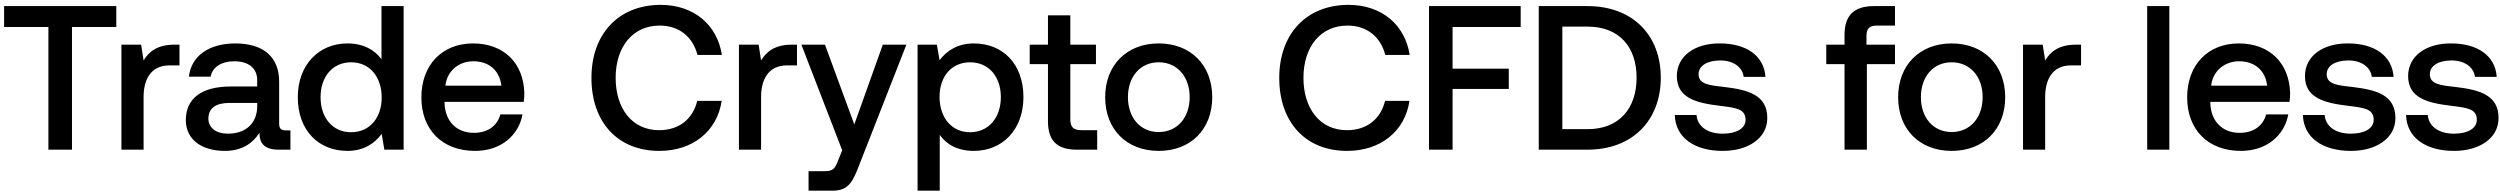
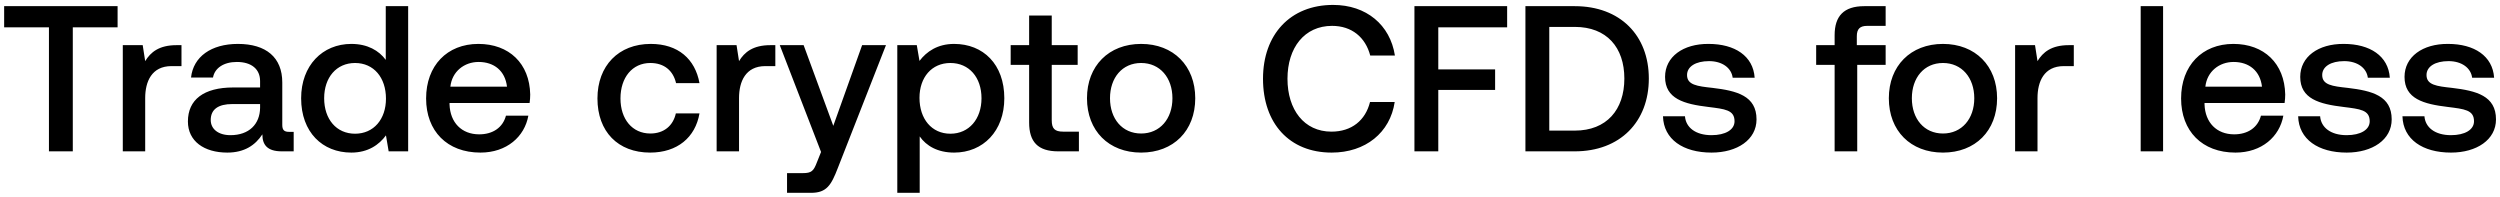
- <svg xmlns="http://www.w3.org/2000/svg" width="451" height="35" viewBox="0 0 451 35" fill="none">
-   <path d="M.74 4.874h7.992V27h4.255V4.874h7.992V1.1H.74v3.774zm30.75 3.182c-3.109 0-4.626 1.258-5.588 2.849l-.444-2.849h-3.552V27h3.996v-9.509c0-2.923 1.147-5.698 4.7-5.698h1.775V8.056h-.888zm20.09 15.466c-.814 0-1.221-.259-1.221-1.221v-7.585c0-4.477-2.886-6.882-7.918-6.882-4.773 0-7.955 2.294-8.362 5.994H38c.296-1.665 1.887-2.775 4.255-2.775 2.627 0 4.144 1.295 4.144 3.404v1.147h-4.773c-5.291 0-8.103 2.183-8.103 6.068 0 3.515 2.886 5.55 7.03 5.55 3.07 0 4.995-1.332 6.253-3.256 0 1.887.888 3.034 3.478 3.034h2.109v-3.478h-.814zM46.4 19.23c-.037 2.923-1.961 4.884-5.291 4.884-2.183 0-3.515-1.11-3.515-2.701 0-1.924 1.369-2.849 3.848-2.849H46.4v.666zm22.419-8.547c-1.221-1.665-3.256-2.849-6.142-2.849-5.143 0-8.954 3.848-8.954 9.694 0 6.068 3.81 9.694 8.954 9.694 2.997 0 4.958-1.406 6.179-3.071l.48 2.849h3.479V1.1h-3.996v9.583zm-5.476 13.172c-3.33 0-5.513-2.59-5.513-6.327 0-3.7 2.183-6.29 5.513-6.29s5.513 2.59 5.513 6.364c0 3.663-2.183 6.253-5.513 6.253zm22.368 3.367c4.699 0 7.88-2.849 8.547-6.586h-3.996c-.555 2.109-2.331 3.33-4.773 3.33-3.145 0-5.18-2.109-5.291-5.328v-.259H94.48c.074-.518.11-1.036.11-1.517-.11-5.55-3.773-9.028-9.25-9.028-5.586 0-9.323 3.885-9.323 9.731 0 5.809 3.737 9.657 9.694 9.657zm-5.365-11.766c.296-2.701 2.479-4.403 5.032-4.403 2.775 0 4.736 1.591 5.069 4.403H80.346zm38.597 11.766c6.031 0 10.434-3.552 11.248-9.028h-4.403c-.814 3.293-3.293 5.291-6.882 5.291-4.884 0-7.844-3.922-7.844-9.435 0-5.55 3.034-9.435 7.955-9.435 3.515 0 5.957 2.035 6.808 5.291h4.403c-.851-5.476-5.106-9.028-11.026-9.028-7.659 0-12.506 5.291-12.506 13.172 0 7.955 4.699 13.172 12.247 13.172zm23.944-19.166c-3.108 0-4.625 1.258-5.587 2.849l-.444-2.849h-3.552V27h3.996v-9.509c0-2.923 1.147-5.698 4.699-5.698h1.776V8.056h-.888zm9.045 19.055l-.74 1.85c-.592 1.554-.962 1.924-2.516 1.924h-2.812V34.4h4.292c2.775 0 3.589-1.369 4.773-4.44l8.584-21.904h-4.255l-5.143 14.393-5.291-14.393h-4.255l7.363 19.055zm23.74-19.277c-2.96 0-4.921 1.369-6.179 3.034l-.481-2.812h-3.478V34.4h3.996V24.336c1.184 1.702 3.219 2.886 6.142 2.886 5.18 0 8.954-3.848 8.954-9.694 0-6.068-3.774-9.694-8.954-9.694zm-.666 16.021c-3.33 0-5.513-2.627-5.513-6.401 0-3.663 2.183-6.216 5.513-6.216s5.55 2.553 5.55 6.29c0 3.7-2.22 6.327-5.55 6.327zm14.047-1.998c0 3.441 1.554 5.143 5.18 5.143h3.7v-3.515h-2.812c-1.517 0-2.035-.555-2.035-2.035v-9.879h4.625V8.056h-4.625V2.765h-4.033v5.291h-3.293v3.515h3.293v10.286zm19.978 5.365c5.772 0 9.657-3.885 9.657-9.694 0-5.772-3.885-9.694-9.657-9.694s-9.657 3.922-9.657 9.694c0 5.809 3.885 9.694 9.657 9.694zm0-3.404c-3.367 0-5.55-2.627-5.55-6.29 0-3.663 2.183-6.29 5.55-6.29s5.587 2.627 5.587 6.29c0 3.663-2.22 6.29-5.587 6.29zm33.992 3.404c6.031 0 10.434-3.552 11.248-9.028h-4.403c-.814 3.293-3.293 5.291-6.882 5.291-4.884 0-7.844-3.922-7.844-9.435 0-5.55 3.034-9.435 7.955-9.435 3.515 0 5.957 2.035 6.808 5.291h4.403c-.851-5.476-5.106-9.028-11.026-9.028-7.659 0-12.506 5.291-12.506 13.172 0 7.955 4.699 13.172 12.247 13.172zM257.791 27h4.255V16.048h10.138v-3.663h-10.138V4.874h12.284V1.1h-16.539V27zm28.607 0c8.103 0 13.209-5.291 13.209-12.987S294.501 1.1 286.398 1.1h-8.806V27h8.806zm-4.551-22.2h4.551c5.698 0 8.843 3.663 8.843 9.213 0 5.55-3.145 9.287-8.843 9.287h-4.551V4.8zm20.286 15.947c.111 4.107 3.589 6.475 8.658 6.475 4.588 0 8.029-2.294 8.029-5.92 0-4.218-3.515-5.106-7.844-5.624-2.738-.296-4.551-.518-4.551-2.294 0-1.517 1.554-2.479 3.922-2.479 2.368 0 3.996 1.221 4.218 2.96h3.922c-.259-3.885-3.552-6.031-8.214-6.031-4.551-.037-7.77 2.294-7.77 5.883 0 3.922 3.404 4.847 7.733 5.365 2.923.37 4.662.518 4.662 2.553 0 1.517-1.628 2.479-4.107 2.479-2.886 0-4.588-1.406-4.736-3.367h-3.922zm27.327-9.176h3.293V27h4.033V11.571h5.069V8.056h-5.143V6.465c0-1.295.555-1.85 1.85-1.85h3.293V1.1h-3.811c-3.663 0-5.291 1.776-5.291 5.18v1.776h-3.293v3.515zm22.621 15.651c5.772 0 9.657-3.885 9.657-9.694 0-5.772-3.885-9.694-9.657-9.694s-9.657 3.922-9.657 9.694c0 5.809 3.885 9.694 9.657 9.694zm0-3.404c-3.367 0-5.55-2.627-5.55-6.29 0-3.663 2.183-6.29 5.55-6.29s5.587 2.627 5.587 6.29c0 3.663-2.22 6.29-5.587 6.29zm22.453-15.762c-3.108 0-4.625 1.258-5.587 2.849l-.444-2.849h-3.552V27h3.996v-9.509c0-2.923 1.147-5.698 4.699-5.698h1.776V8.056h-.888zM387.354 27h3.996V1.1h-3.996V27zm16.904.222c4.699 0 7.881-2.849 8.547-6.586h-3.996c-.555 2.109-2.331 3.33-4.773 3.33-3.145 0-5.18-2.109-5.291-5.328v-.259h14.282c.074-.518.111-1.036.111-1.517-.111-5.55-3.774-9.028-9.25-9.028-5.587 0-9.324 3.885-9.324 9.731 0 5.809 3.737 9.657 9.694 9.657zm-5.365-11.766c.296-2.701 2.479-4.403 5.032-4.403 2.775 0 4.736 1.591 5.069 4.403h-10.101zm16.553 5.291c.111 4.107 3.589 6.475 8.658 6.475 4.588 0 8.029-2.294 8.029-5.92 0-4.218-3.515-5.106-7.844-5.624-2.738-.296-4.551-.518-4.551-2.294 0-1.517 1.554-2.479 3.922-2.479 2.368 0 3.996 1.221 4.218 2.96h3.922c-.259-3.885-3.552-6.031-8.214-6.031-4.551-.037-7.77 2.294-7.77 5.883 0 3.922 3.404 4.847 7.733 5.365 2.923.37 4.662.518 4.662 2.553 0 1.517-1.628 2.479-4.107 2.479-2.886 0-4.588-1.406-4.736-3.367h-3.922zm18.608 0c.111 4.107 3.589 6.475 8.658 6.475 4.588 0 8.029-2.294 8.029-5.92 0-4.218-3.515-5.106-7.844-5.624-2.738-.296-4.551-.518-4.551-2.294 0-1.517 1.554-2.479 3.922-2.479 2.368 0 3.996 1.221 4.218 2.96h3.922c-.259-3.885-3.552-6.031-8.214-6.031-4.551-.037-7.77 2.294-7.77 5.883 0 3.922 3.404 4.847 7.733 5.365 2.923.37 4.662.518 4.662 2.553 0 1.517-1.628 2.479-4.107 2.479-2.886 0-4.588-1.406-4.736-3.367h-3.922z" fill="#000" />
+ <svg xmlns="http://www.w3.org/2000/svg" width="446" height="35" viewBox="0 0 446 35" fill="none">
+   <path d="M.74 4.874h7.992V27h4.255V4.874h7.992V1.1H.74v3.774zm30.75 3.182c-3.109 0-4.626 1.258-5.588 2.849l-.444-2.849h-3.552V27h3.996v-9.509c0-2.923 1.147-5.698 4.7-5.698h1.775V8.056h-.888zm20.09 15.466c-.814 0-1.221-.259-1.221-1.221v-7.585c0-4.477-2.886-6.882-7.918-6.882-4.773 0-7.955 2.294-8.362 5.994H38c.296-1.665 1.887-2.775 4.255-2.775 2.627 0 4.144 1.295 4.144 3.404v1.147h-4.773c-5.291 0-8.103 2.183-8.103 6.068 0 3.515 2.886 5.55 7.03 5.55 3.07 0 4.995-1.332 6.253-3.256 0 1.887.888 3.034 3.478 3.034h2.109v-3.478h-.814zM46.4 19.23c-.037 2.923-1.961 4.884-5.291 4.884-2.183 0-3.515-1.11-3.515-2.701 0-1.924 1.369-2.849 3.848-2.849H46.4v.666zm22.419-8.547c-1.221-1.665-3.256-2.849-6.142-2.849-5.143 0-8.954 3.848-8.954 9.694 0 6.068 3.81 9.694 8.954 9.694 2.997 0 4.958-1.406 6.179-3.071l.48 2.849h3.479V1.1h-3.996v9.583zm-5.476 13.172c-3.33 0-5.513-2.59-5.513-6.327 0-3.7 2.183-6.29 5.513-6.29s5.513 2.59 5.513 6.364c0 3.663-2.183 6.253-5.513 6.253zm22.368 3.367c4.699 0 7.88-2.849 8.547-6.586h-3.996c-.555 2.109-2.331 3.33-4.773 3.33-3.145 0-5.18-2.109-5.291-5.328v-.259H94.48c.074-.518.11-1.036.11-1.517-.11-5.55-3.773-9.028-9.25-9.028-5.586 0-9.323 3.885-9.323 9.731 0 5.809 3.737 9.657 9.694 9.657zm-5.365-11.766c.296-2.701 2.479-4.403 5.032-4.403 2.775 0 4.736 1.591 5.069 4.403H80.346zm35.637 11.766c4.847 0 8.066-2.701 8.806-6.993h-4.218c-.481 2.183-2.109 3.589-4.551 3.589-3.219 0-5.328-2.553-5.328-6.253 0-3.737 2.109-6.327 5.328-6.327 2.479 0 4.07 1.369 4.588 3.589h4.181c-.777-4.292-3.811-6.993-8.695-6.993-5.735 0-9.509 3.885-9.509 9.731 0 5.92 3.663 9.657 9.398 9.657zm21.448-19.166c-3.108 0-4.625 1.258-5.587 2.849l-.444-2.849h-3.552V27h3.996v-9.509c0-2.923 1.147-5.698 4.699-5.698h1.776V8.056h-.888zm9.045 19.055l-.74 1.85c-.592 1.554-.962 1.924-2.516 1.924h-2.812V34.4h4.292c2.775 0 3.589-1.369 4.773-4.44l8.584-21.904h-4.255l-5.143 14.393-5.291-14.393h-4.255l7.363 19.055zm23.74-19.277c-2.96 0-4.921 1.369-6.179 3.034l-.481-2.812h-3.478V34.4h3.996V24.336c1.184 1.702 3.219 2.886 6.142 2.886 5.18 0 8.954-3.848 8.954-9.694 0-6.068-3.774-9.694-8.954-9.694zm-.666 16.021c-3.33 0-5.513-2.627-5.513-6.401 0-3.663 2.183-6.216 5.513-6.216s5.55 2.553 5.55 6.29c0 3.7-2.22 6.327-5.55 6.327zm14.047-1.998c0 3.441 1.554 5.143 5.18 5.143h3.7v-3.515h-2.812c-1.517 0-2.035-.555-2.035-2.035v-9.879h4.625V8.056h-4.625V2.765h-4.033v5.291h-3.293v3.515h3.293v10.286zm19.978 5.365c5.772 0 9.657-3.885 9.657-9.694 0-5.772-3.885-9.694-9.657-9.694s-9.657 3.922-9.657 9.694c0 5.809 3.885 9.694 9.657 9.694zm0-3.404c-3.367 0-5.55-2.627-5.55-6.29 0-3.663 2.183-6.29 5.55-6.29s5.587 2.627 5.587 6.29c0 3.663-2.22 6.29-5.587 6.29zm33.992 3.404c6.031 0 10.434-3.552 11.248-9.028h-4.403c-.814 3.293-3.293 5.291-6.882 5.291-4.884 0-7.844-3.922-7.844-9.435 0-5.55 3.034-9.435 7.955-9.435 3.515 0 5.957 2.035 6.808 5.291h4.403c-.851-5.476-5.106-9.028-11.026-9.028-7.659 0-12.506 5.291-12.506 13.172 0 7.955 4.699 13.172 12.247 13.172zM252.335 27h4.255V16.048h10.138v-3.663H256.59V4.874h12.284V1.1h-16.539V27zm28.607 0c8.103 0 13.209-5.291 13.209-12.987S289.045 1.1 280.942 1.1h-8.806V27h8.806zm-4.551-22.2h4.551c5.698 0 8.843 3.663 8.843 9.213 0 5.55-3.145 9.287-8.843 9.287h-4.551V4.8zm20.286 15.947c.111 4.107 3.589 6.475 8.658 6.475 4.588 0 8.029-2.294 8.029-5.92 0-4.218-3.515-5.106-7.844-5.624-2.738-.296-4.551-.518-4.551-2.294 0-1.517 1.554-2.479 3.922-2.479 2.368 0 3.996 1.221 4.218 2.96h3.922c-.259-3.885-3.552-6.031-8.214-6.031-4.551-.037-7.77 2.294-7.77 5.883 0 3.922 3.404 4.847 7.733 5.365 2.923.37 4.662.518 4.662 2.553 0 1.517-1.628 2.479-4.107 2.479-2.886 0-4.588-1.406-4.736-3.367h-3.922zm27.327-9.176h3.293V27h4.033V11.571h5.069V8.056h-5.143V6.465c0-1.295.555-1.85 1.85-1.85h3.293V1.1h-3.811c-3.663 0-5.291 1.776-5.291 5.18v1.776h-3.293v3.515zm22.621 15.651c5.772 0 9.657-3.885 9.657-9.694 0-5.772-3.885-9.694-9.657-9.694s-9.657 3.922-9.657 9.694c0 5.809 3.885 9.694 9.657 9.694zm0-3.404c-3.367 0-5.55-2.627-5.55-6.29 0-3.663 2.183-6.29 5.55-6.29s5.587 2.627 5.587 6.29c0 3.663-2.22 6.29-5.587 6.29zm22.453-15.762c-3.108 0-4.625 1.258-5.587 2.849l-.444-2.849h-3.552V27h3.996v-9.509c0-2.923 1.147-5.698 4.699-5.698h1.776V8.056h-.888zM381.898 27h3.996V1.1h-3.996V27zm16.904.222c4.699 0 7.881-2.849 8.547-6.586h-3.996c-.555 2.109-2.331 3.33-4.773 3.33-3.145 0-5.18-2.109-5.291-5.328v-.259h14.282c.074-.518.111-1.036.111-1.517-.111-5.55-3.774-9.028-9.25-9.028-5.587 0-9.324 3.885-9.324 9.731 0 5.809 3.737 9.657 9.694 9.657zm-5.365-11.766c.296-2.701 2.479-4.403 5.032-4.403 2.775 0 4.736 1.591 5.069 4.403h-10.101zm16.553 5.291c.111 4.107 3.589 6.475 8.658 6.475 4.588 0 8.029-2.294 8.029-5.92 0-4.218-3.515-5.106-7.844-5.624-2.738-.296-4.551-.518-4.551-2.294 0-1.517 1.554-2.479 3.922-2.479 2.368 0 3.996 1.221 4.218 2.96h3.922c-.259-3.885-3.552-6.031-8.214-6.031-4.551-.037-7.77 2.294-7.77 5.883 0 3.922 3.404 4.847 7.733 5.365 2.923.37 4.662.518 4.662 2.553 0 1.517-1.628 2.479-4.107 2.479-2.886 0-4.588-1.406-4.736-3.367h-3.922zm18.608 0c.111 4.107 3.589 6.475 8.658 6.475 4.588 0 8.029-2.294 8.029-5.92 0-4.218-3.515-5.106-7.844-5.624-2.738-.296-4.551-.518-4.551-2.294 0-1.517 1.554-2.479 3.922-2.479 2.368 0 3.996 1.221 4.218 2.96h3.922c-.259-3.885-3.552-6.031-8.214-6.031-4.551-.037-7.77 2.294-7.77 5.883 0 3.922 3.404 4.847 7.733 5.365 2.923.37 4.662.518 4.662 2.553 0 1.517-1.628 2.479-4.107 2.479-2.886 0-4.588-1.406-4.736-3.367h-3.922z" fill="#000" />
</svg>
